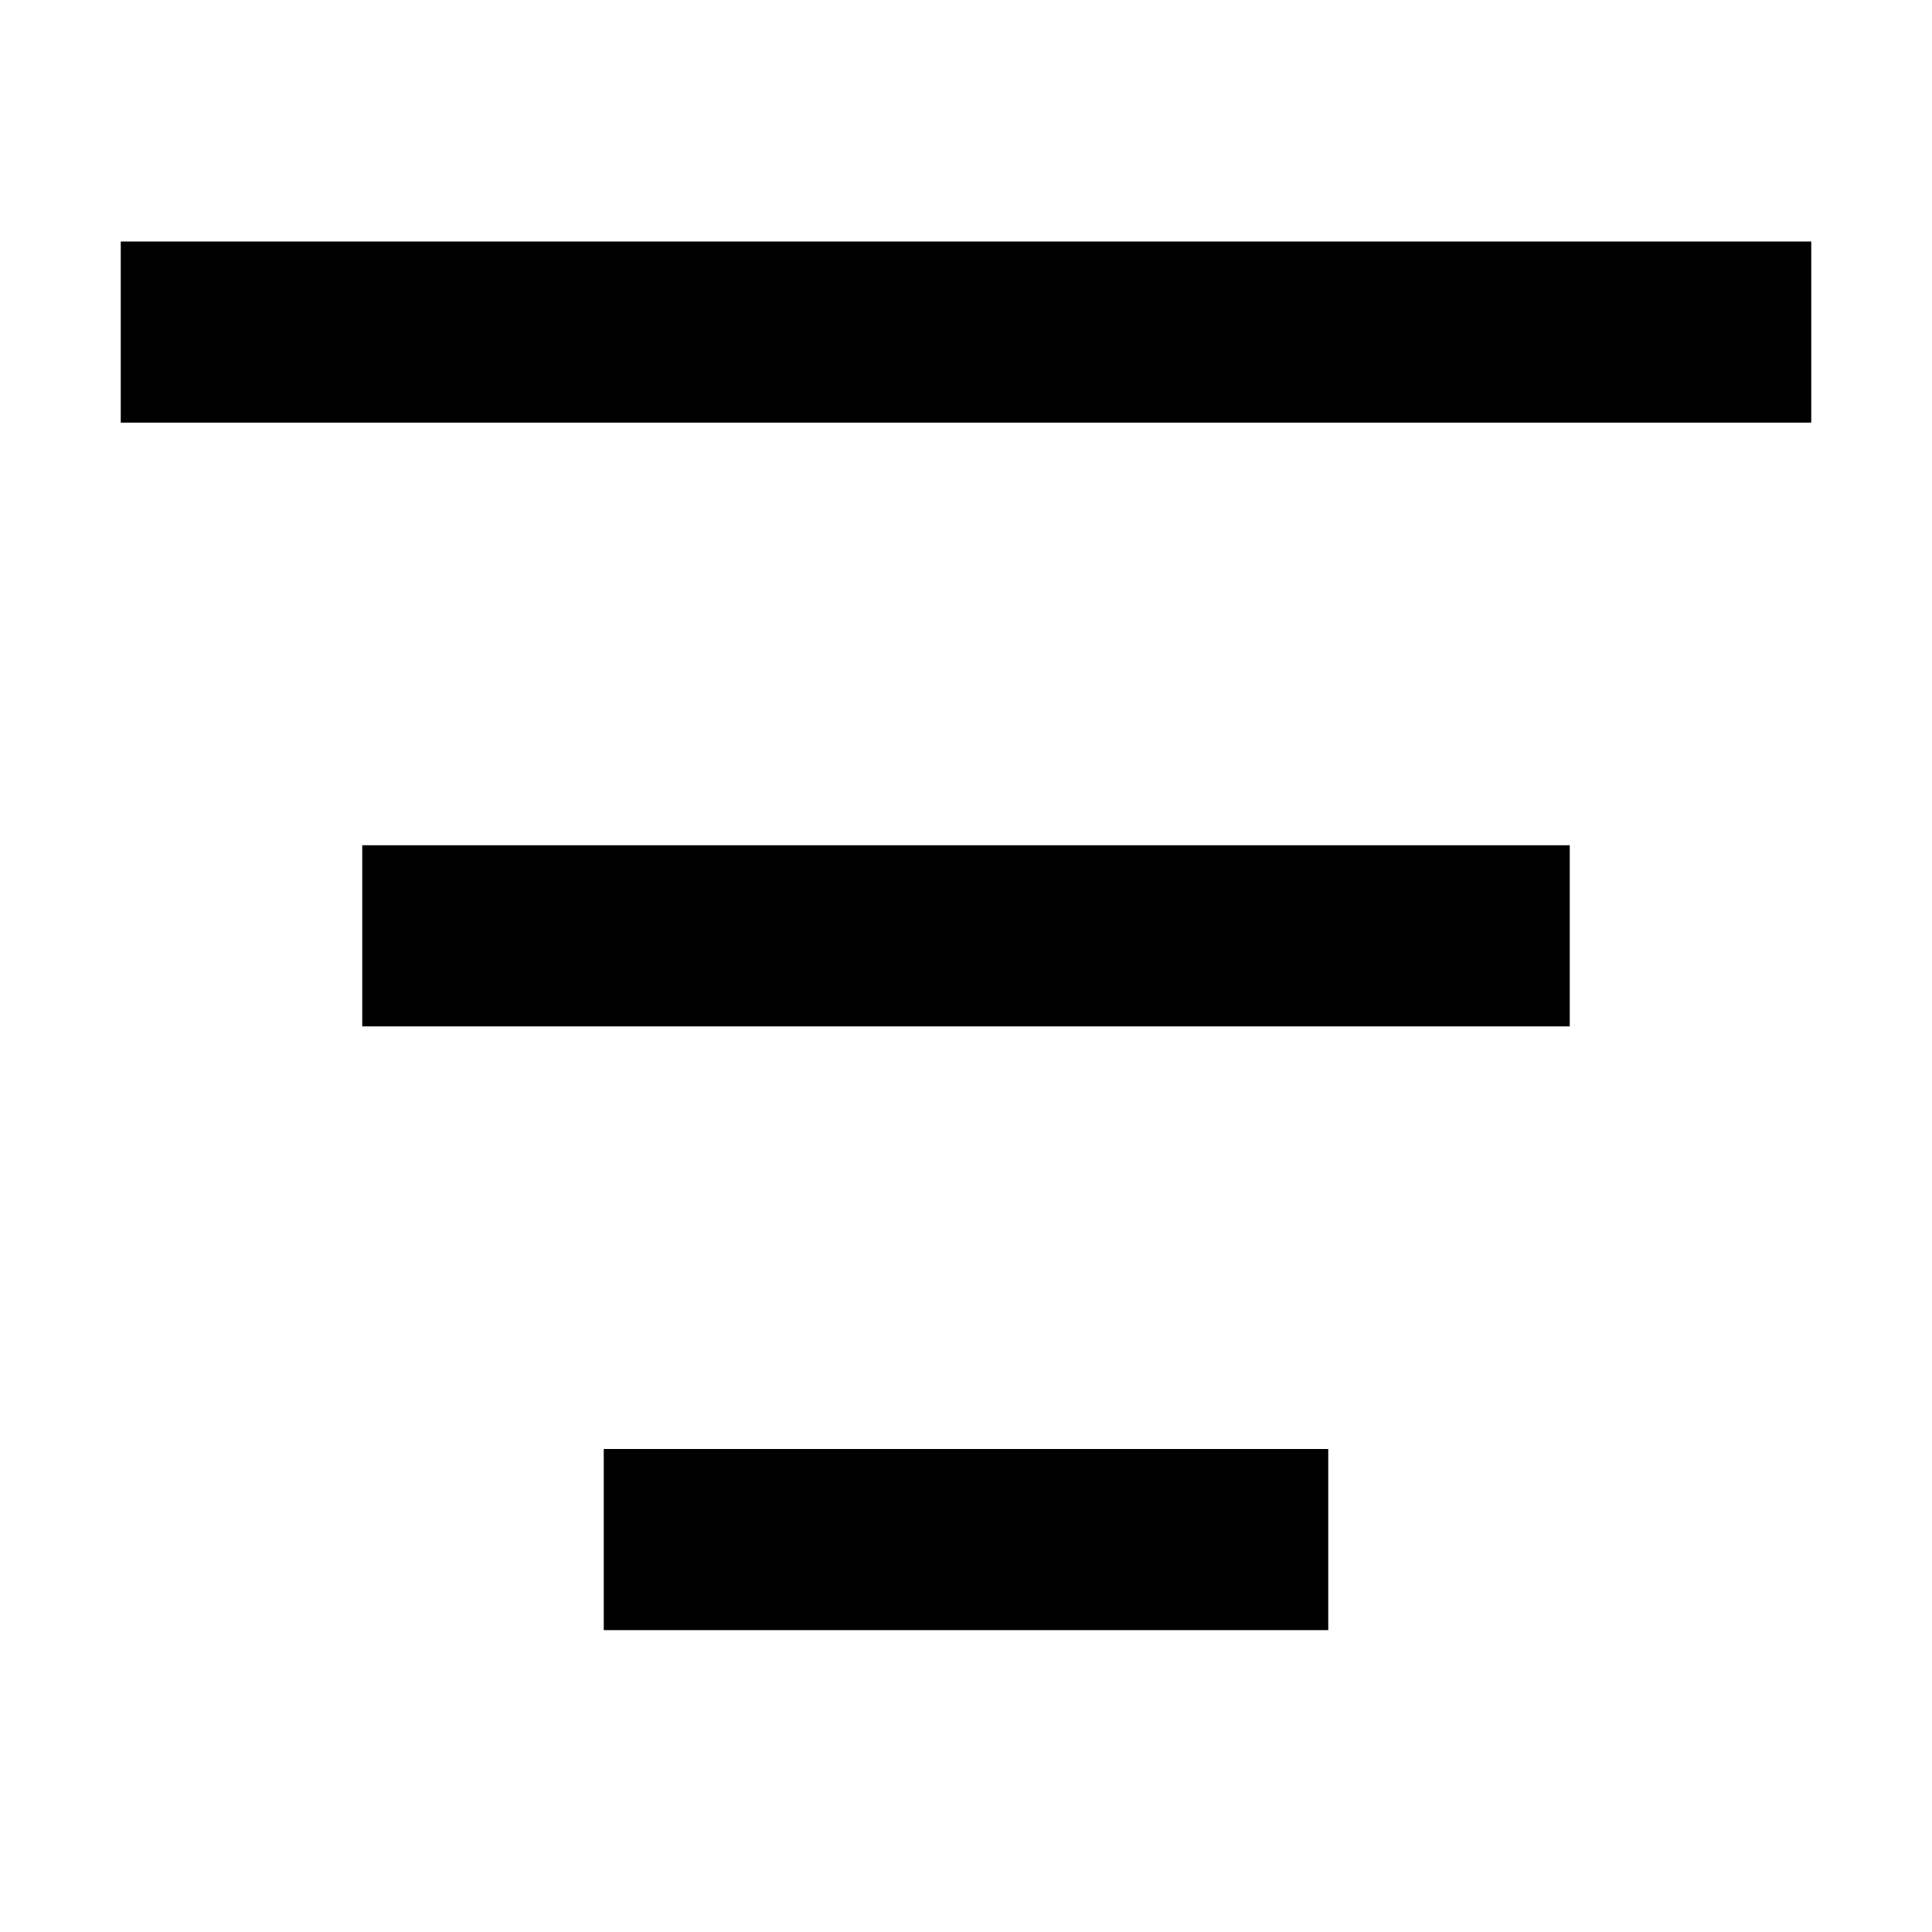
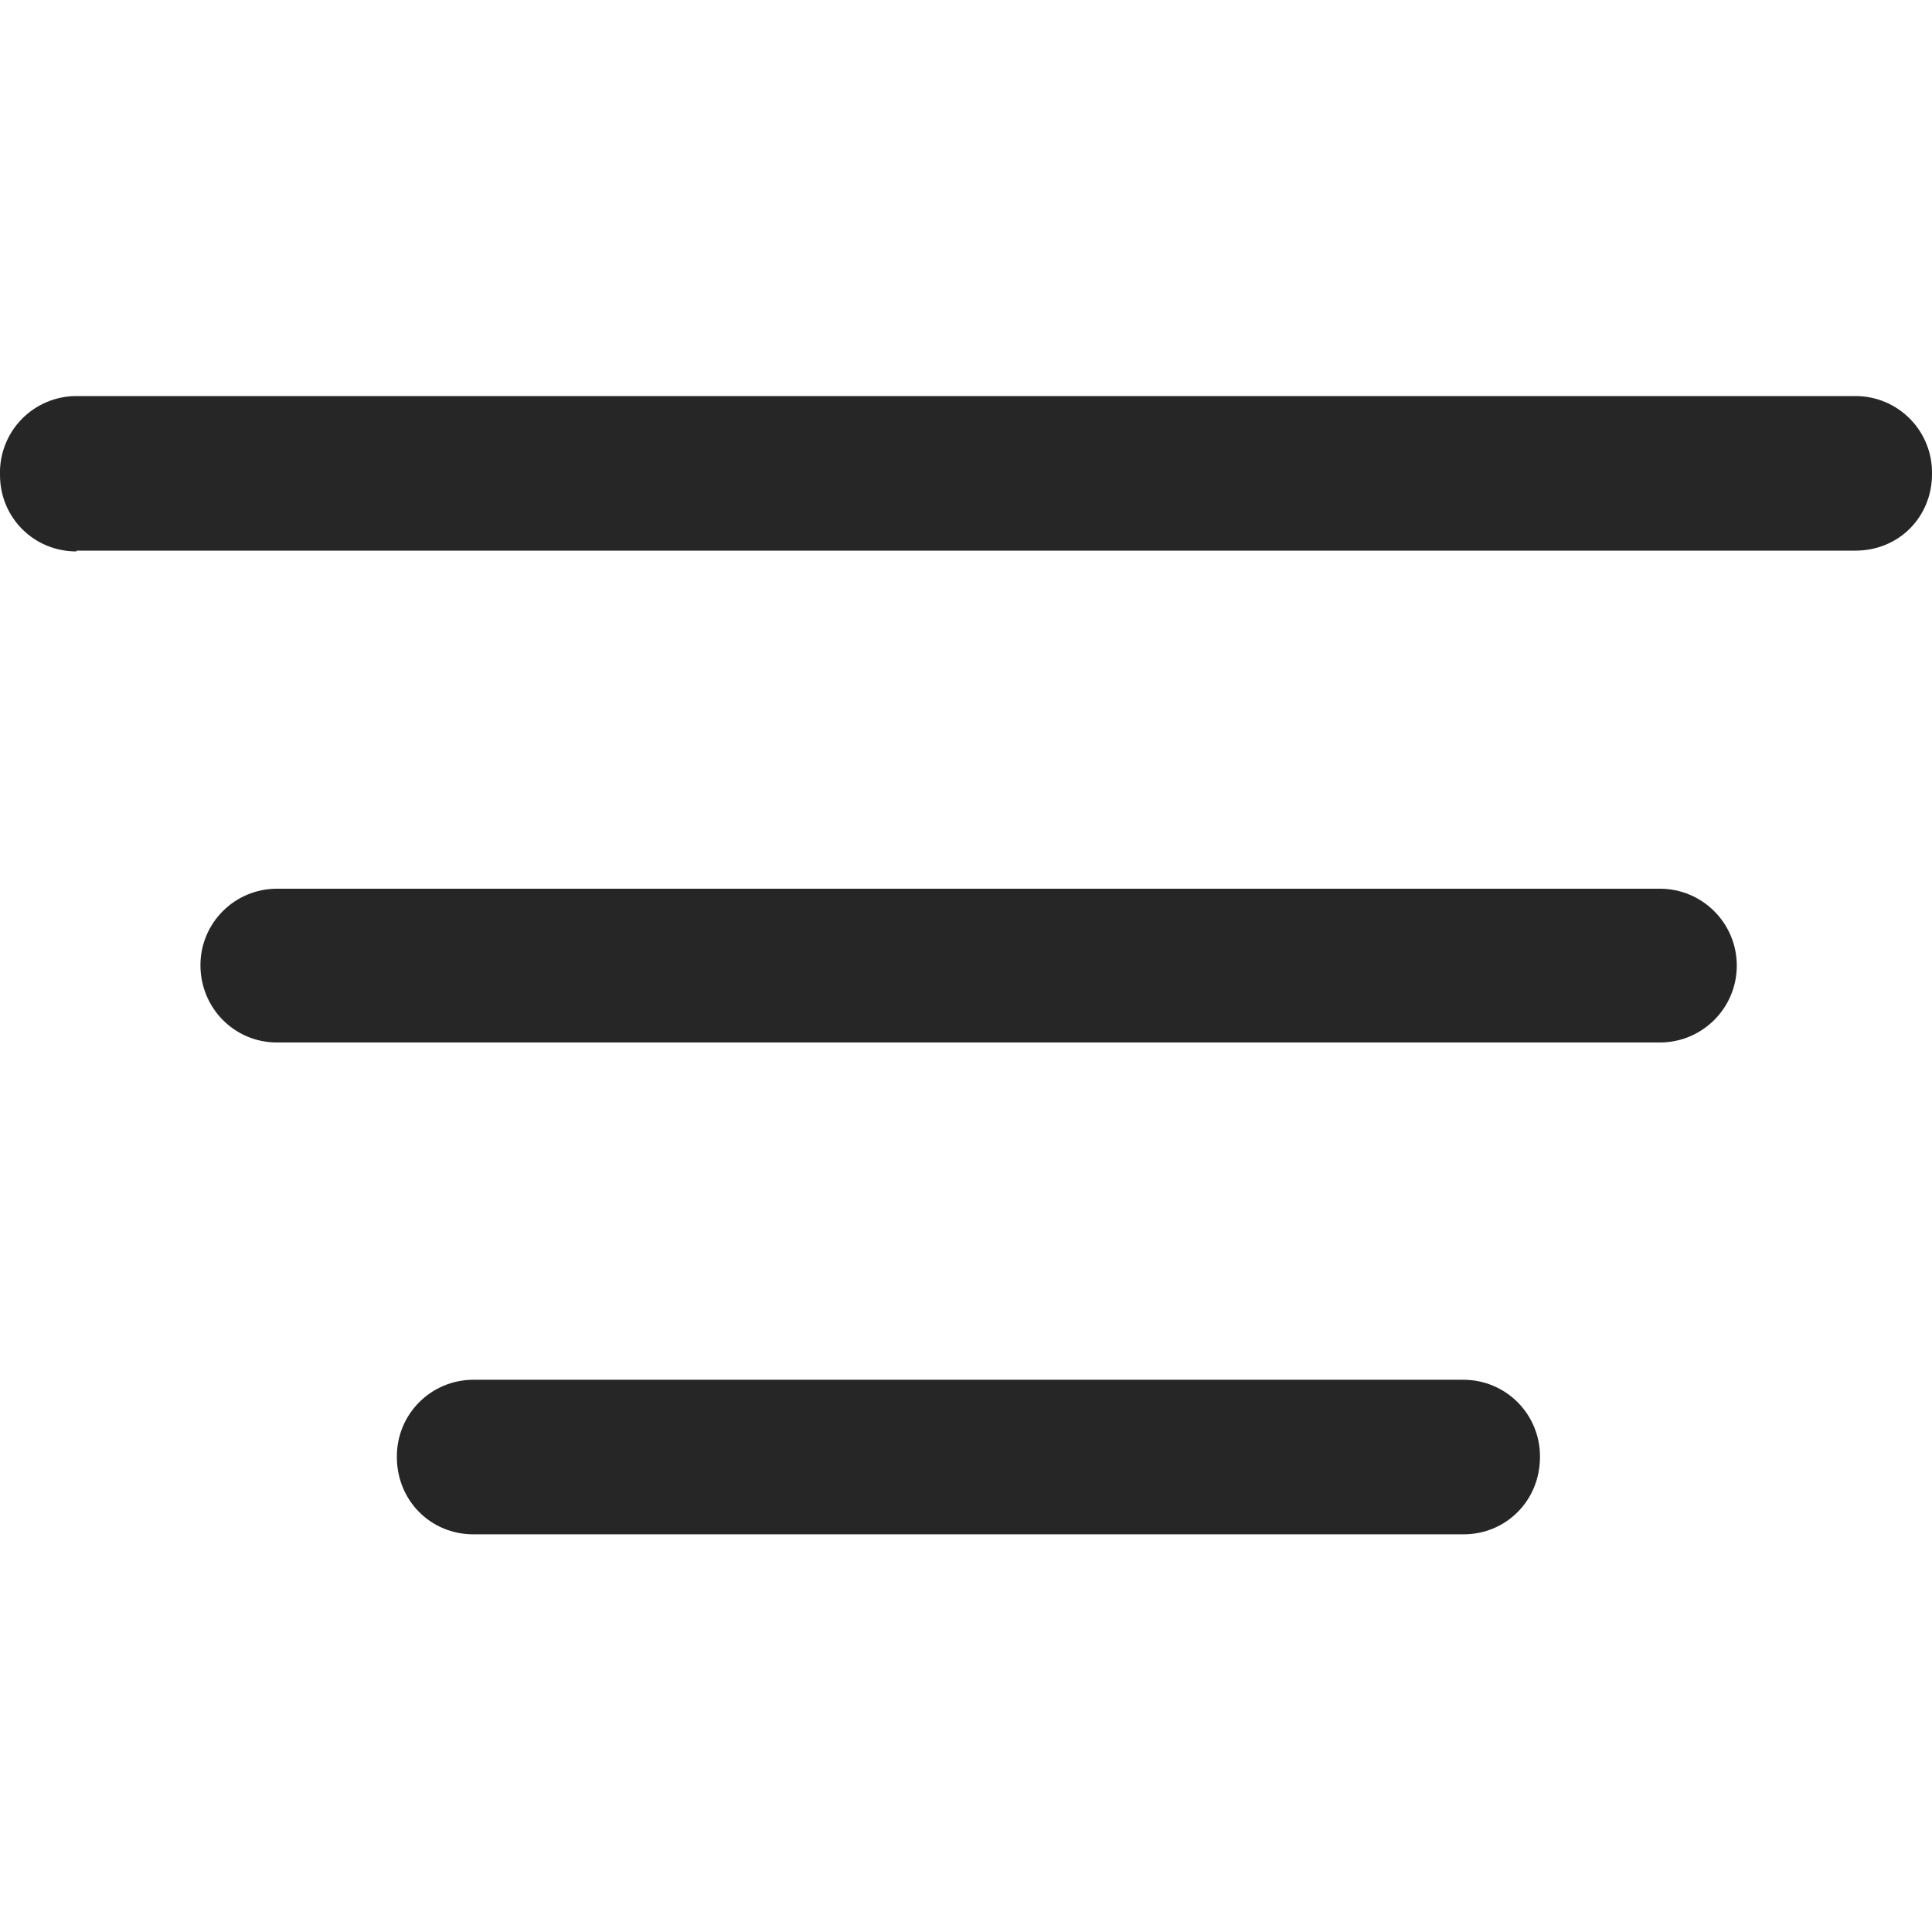
- <svg xmlns="http://www.w3.org/2000/svg" viewBox="0 0 16 16" fill="currentColor">
-   <path fill="currentColor" fill-rule="evenodd" d="M1 2h14v1.5H1zm4 10h6v1.5H5zM3.75 7H3v1.5h10V7z" clip-rule="evenodd" shape-rendering="geometricprecision" transform-origin="0 0" />
+ <svg xmlns="http://www.w3.org/2000/svg" fill="currentColor" viewBox="0 0 24 24">
+   <path fill-opacity=".85" d="M5.88 19.06h12.3c.53 0 .95-.42.95-.96a.95.95 0 0 0-.95-.96H5.88a.95.95 0 0 0-.95.96c0 .54.42.96.95.96m-2.44-6.11h17.18a.95.95 0 1 0 0-1.91H3.44a.95.95 0 0 0-.95.95c0 .53.42.96.95.96M.95 6.84h22.1c.54 0 .95-.42.95-.95a.95.95 0 0 0-.95-.97H.95A.95.95 0 0 0 0 5.9c0 .53.42.95.95.95" />
</svg>
